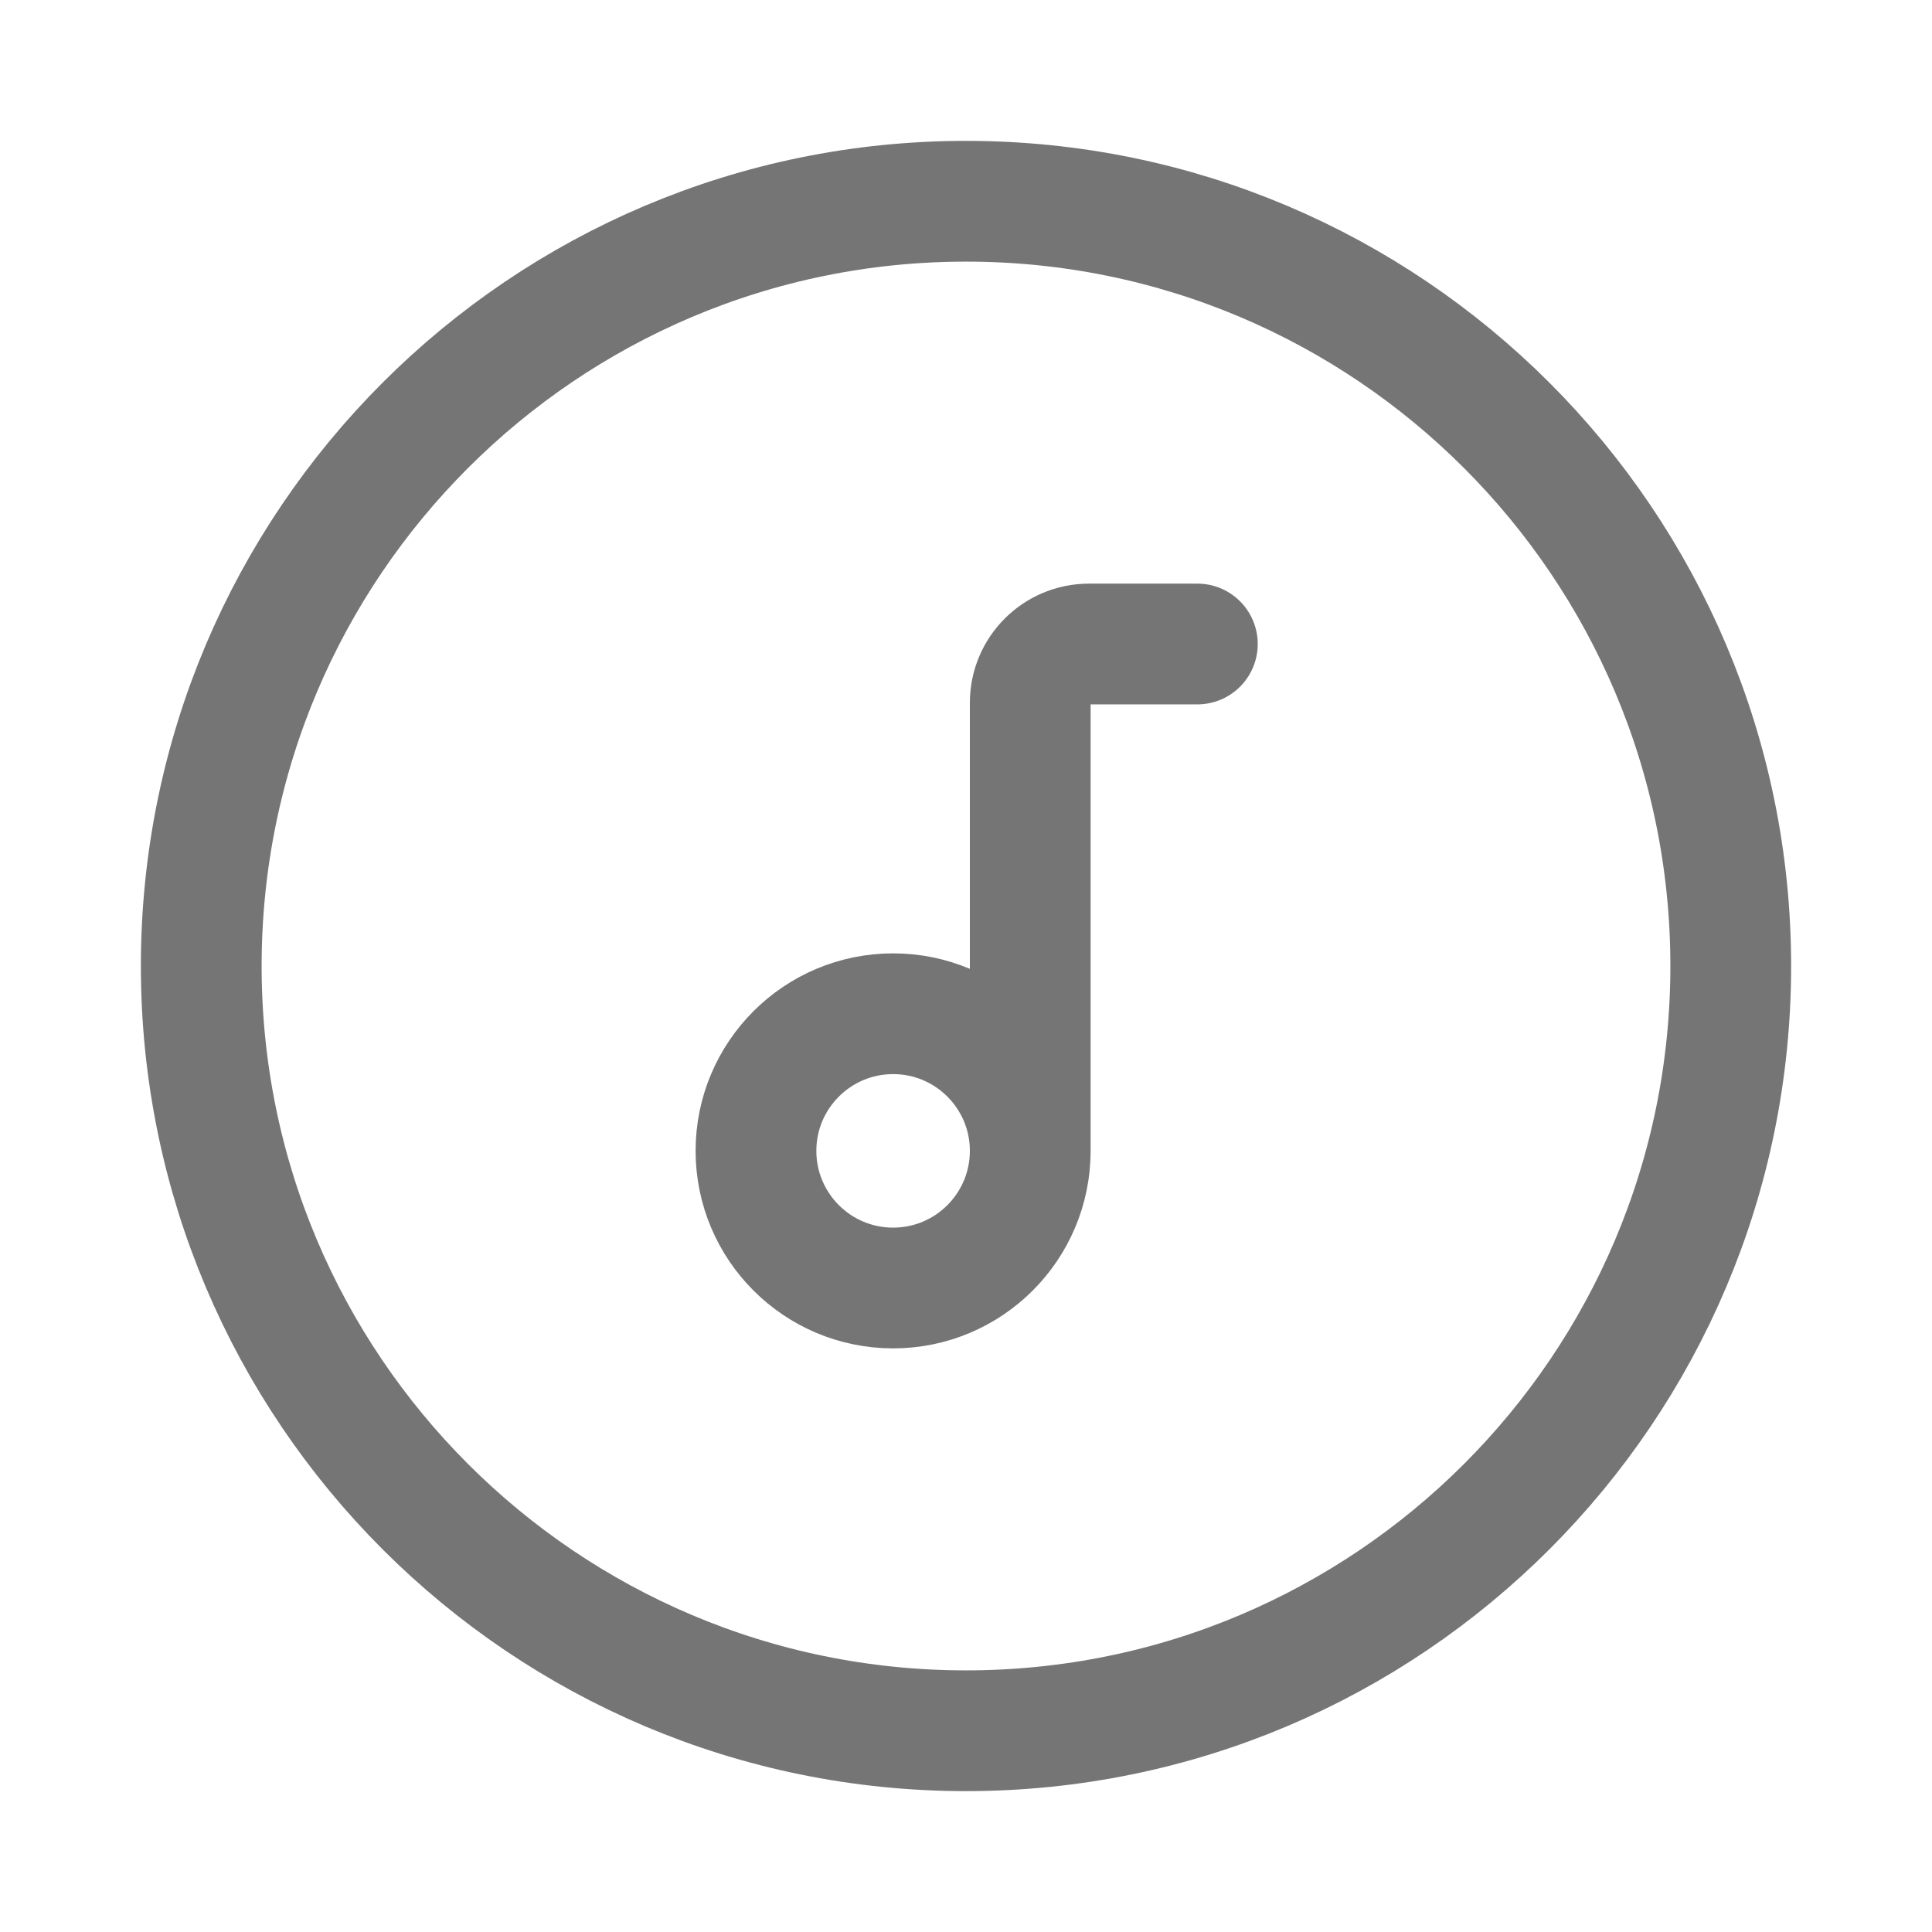
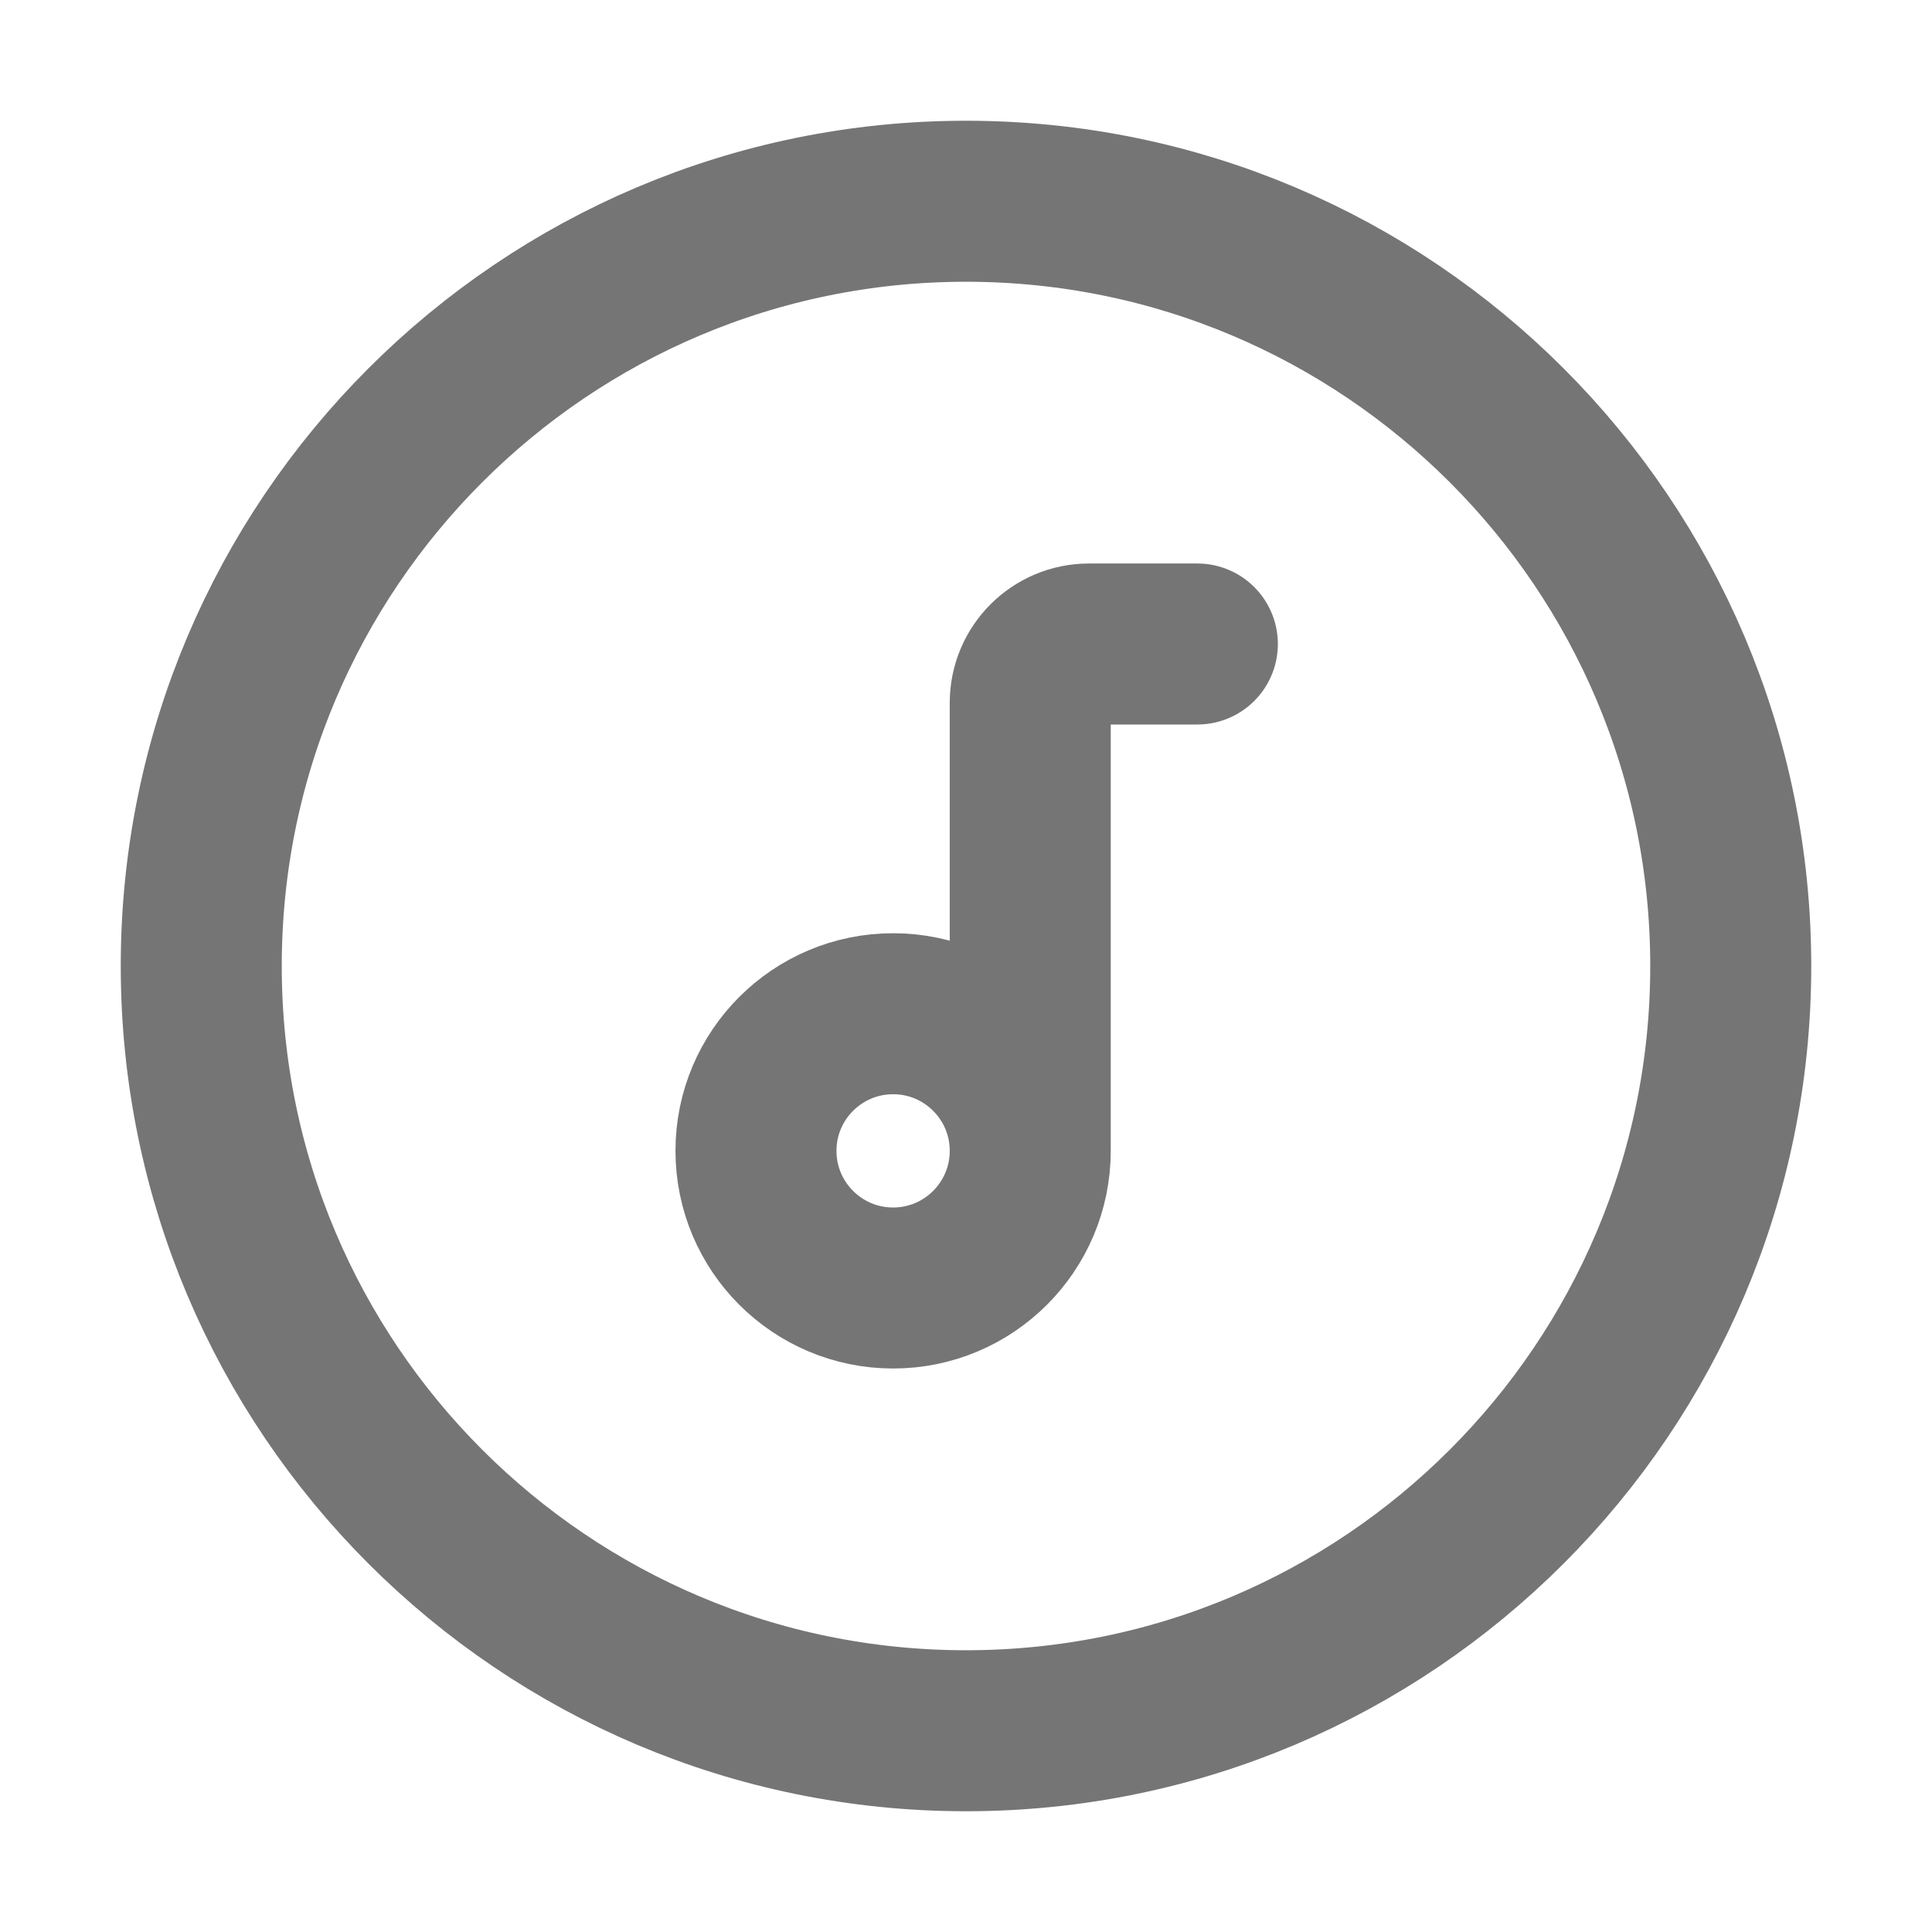
<svg xmlns="http://www.w3.org/2000/svg" width="24" height="24" viewBox="0 0 24 24">
-   <path fill="none" stroke="#757575" stroke-width="1.5" stroke-linecap="round" stroke-linejoin="round" d="M12 2.5c-5.244 0-9.5 4.256-9.5 9.5s4.256 9.5 9.5 9.5 9.5-4.256 9.5-9.5-4.256-9.5-9.5-9.5z M12.798 14.296V8.73c0-.403.327-.73.73-.73h1.346m-3.779 4.593c.94 0 1.703.763 1.703 1.703 0  .941-.763 1.704-1.703 1.704-.941 0-1.704-.763-1.704-1.704 0-.94.763-1.703 1.704-1.703z" />
+   <path fill="none" stroke="#757575" stroke-width="2" stroke-linecap="round" stroke-linejoin="round" d="M12 2.5c-5.244 0-9.5 4.256-9.5 9.5s4.256 9.5 9.5 9.5 9.5-4.256 9.5-9.5-4.256-9.5-9.5-9.5z M12.798 14.296V8.73c0-.403.327-.73.73-.73h1.346m-3.779 4.593c.94 0 1.703.763 1.703 1.703 0  .941-.763 1.704-1.703 1.704-.941 0-1.704-.763-1.704-1.704 0-.94.763-1.703 1.704-1.703z" />
</svg>
